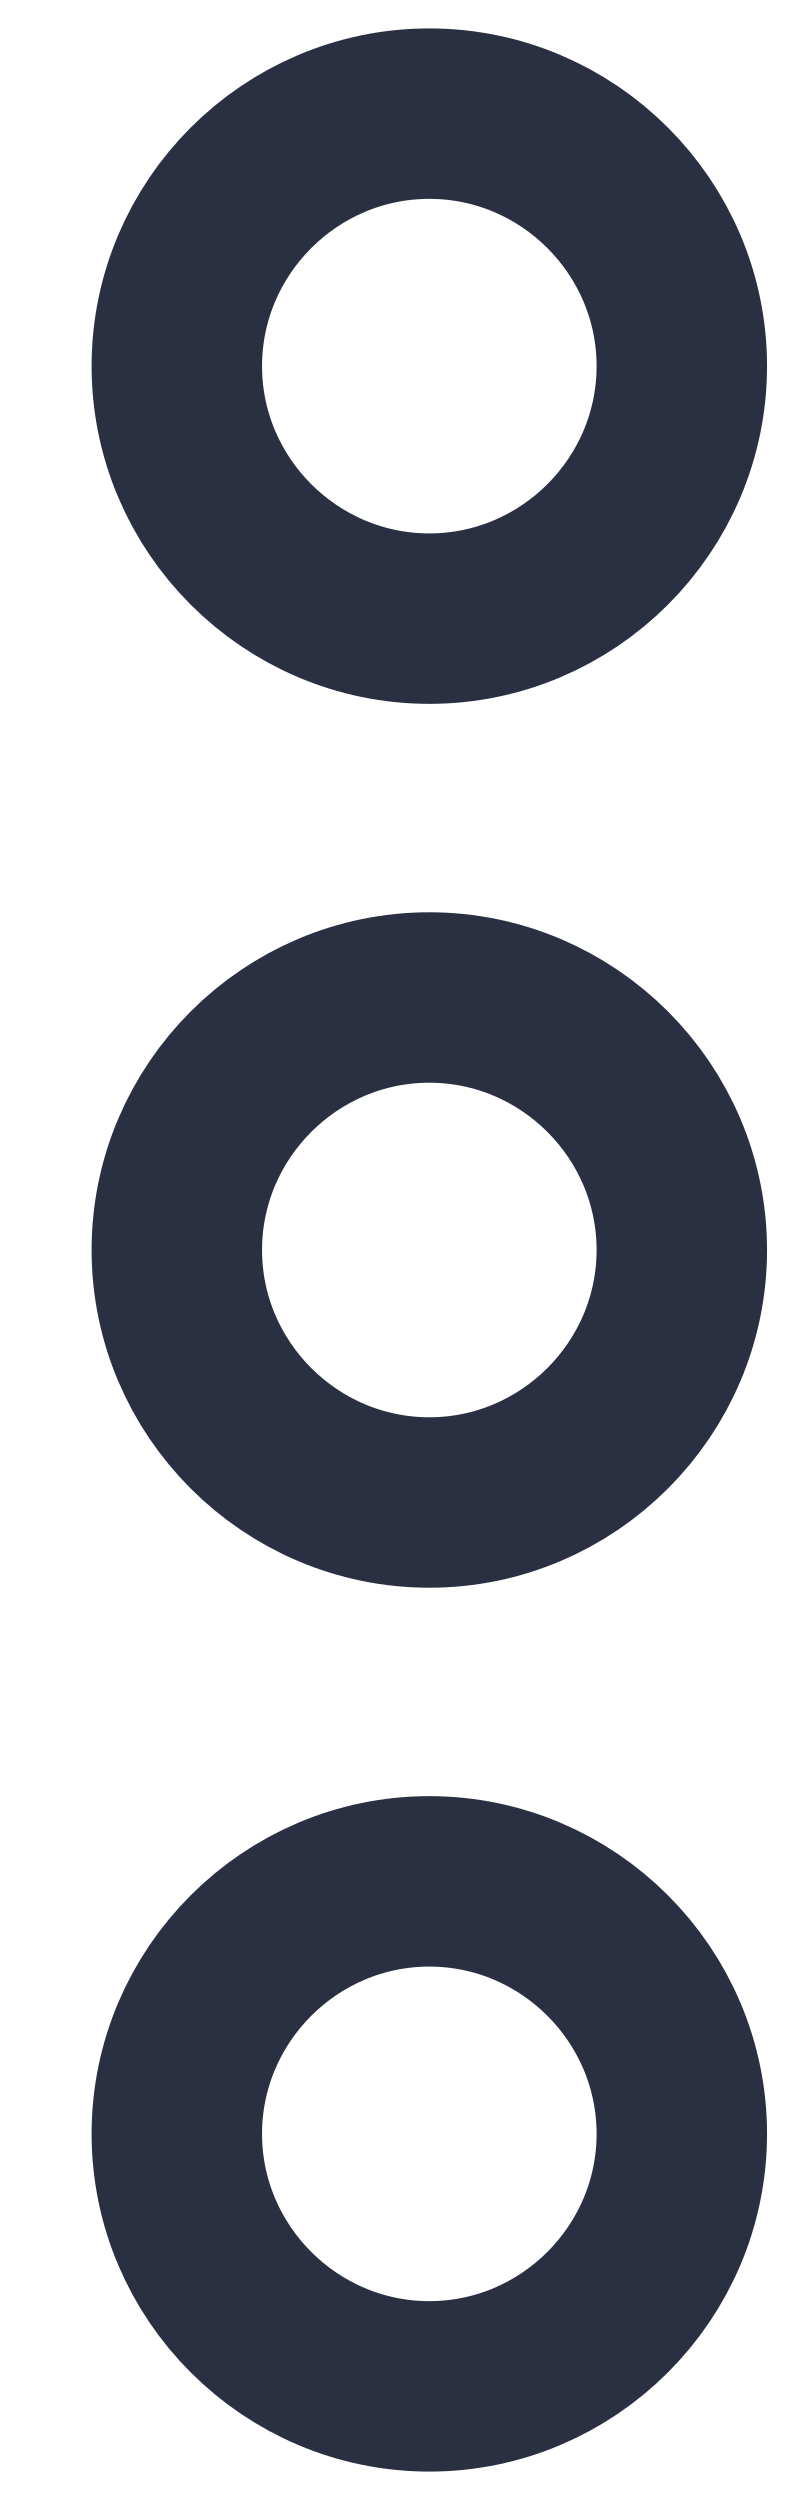
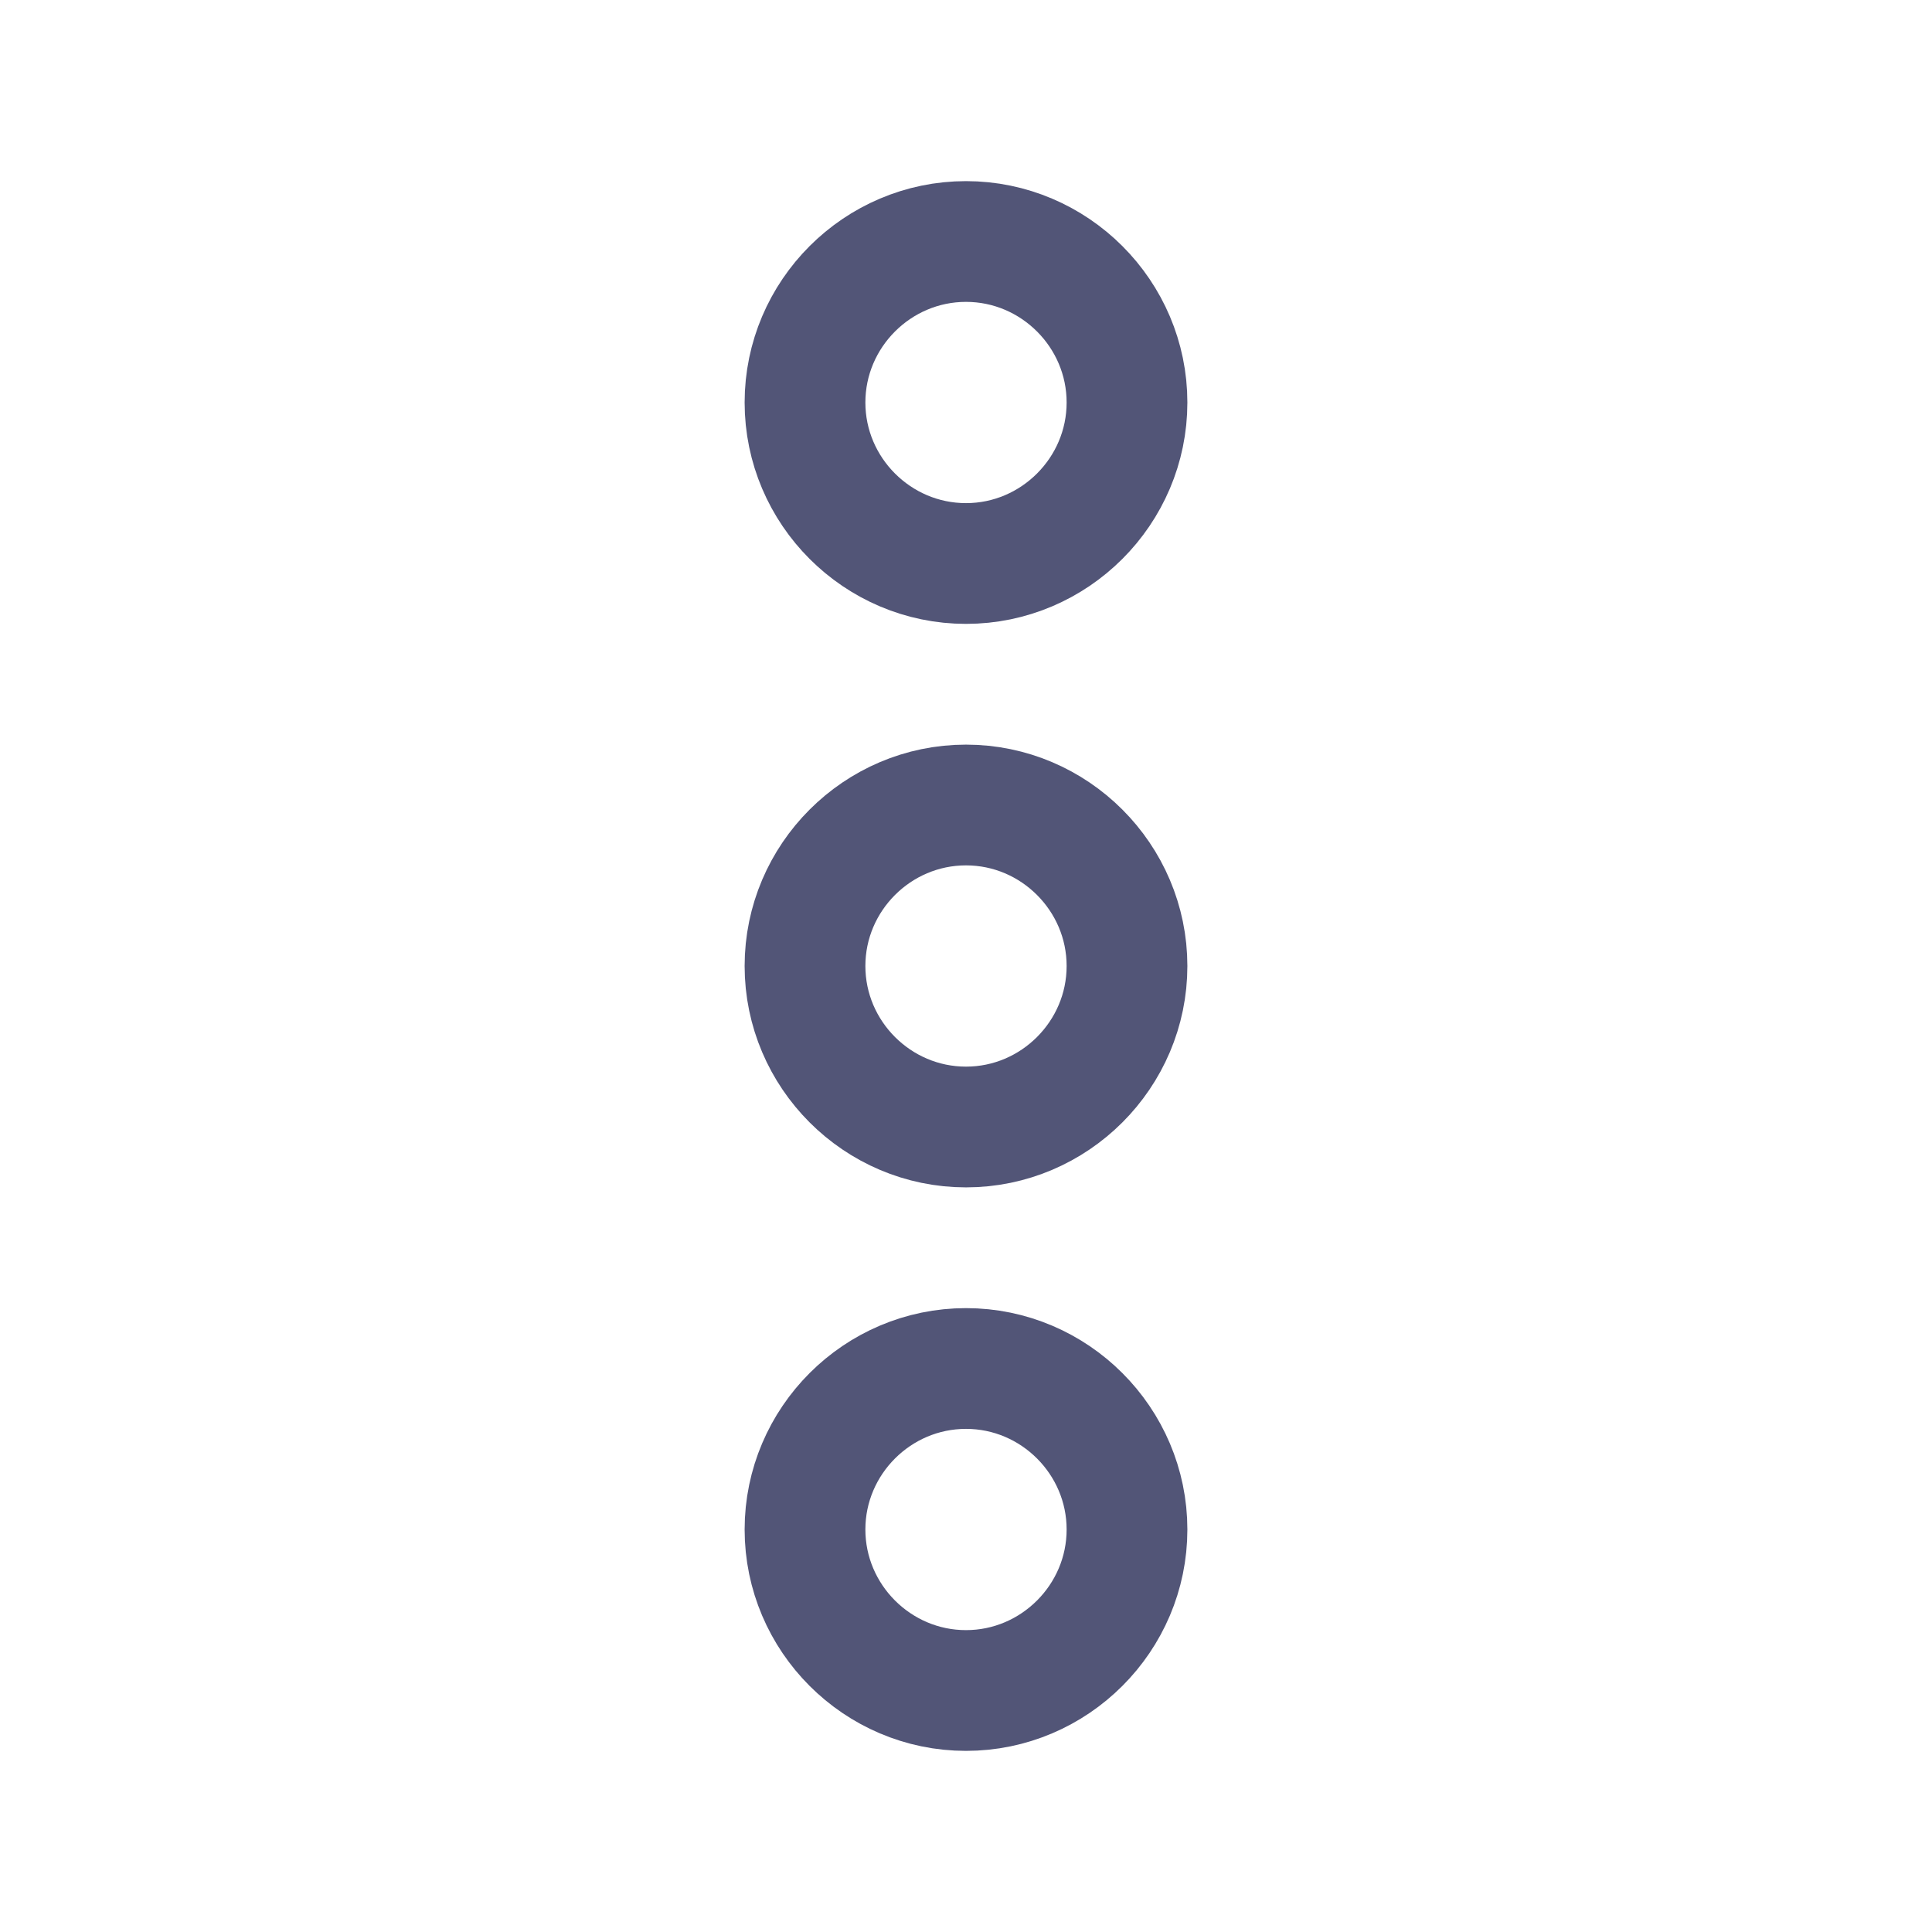
- <svg xmlns="http://www.w3.org/2000/svg" width="7" height="22" viewBox="0 0 7 22" fill="none">
-   <path d="M1.556 18.778C1.556 20 2.556 21 3.778 21C5 21 6 20 6 18.778C6 17.556 5 16.556 3.778 16.556C2.556 16.556 1.556 17.556 1.556 18.778Z" stroke="#2B2F42" stroke-width="1.5" />
-   <path d="M1.556 3.222C1.556 4.444 2.556 5.444 3.778 5.444C5 5.444 6 4.444 6 3.222C6 2 5 1 3.778 1C2.556 1 1.556 2 1.556 3.222Z" stroke="#2B2F42" stroke-width="1.5" />
-   <path d="M1.556 11C1.556 12.222 2.556 13.222 3.778 13.222C5 13.222 6 12.222 6 11C6 9.778 5 8.778 3.778 8.778C2.556 8.778 1.556 9.778 1.556 11Z" stroke="#2B2F42" stroke-width="1.5" />
+ <svg xmlns="http://www.w3.org/2000/svg" width="24" height="24" viewBox="0 0 24 24" fill="none">
+   <path d="M10 19C10 20.1 10.9 21 12 21C13.1 21 14 20.1 14 19C14 17.9 13.1 17 12 17C10.9 17 10 17.9 10 19Z" stroke="#525577" stroke-width="1.5" />
+   <path d="M10 5C10 6.1 10.9 7 12 7C13.1 7 14 6.1 14 5C14 3.9 13.1 3 12 3C10.9 3 10 3.9 10 5Z" stroke="#525577" stroke-width="1.5" />
+   <path d="M10 12C10 13.1 10.9 14 12 14C13.1 14 14 13.1 14 12C14 10.9 13.1 10 12 10C10.9 10 10 10.9 10 12Z" stroke="#525577" stroke-width="1.5" />
</svg>
